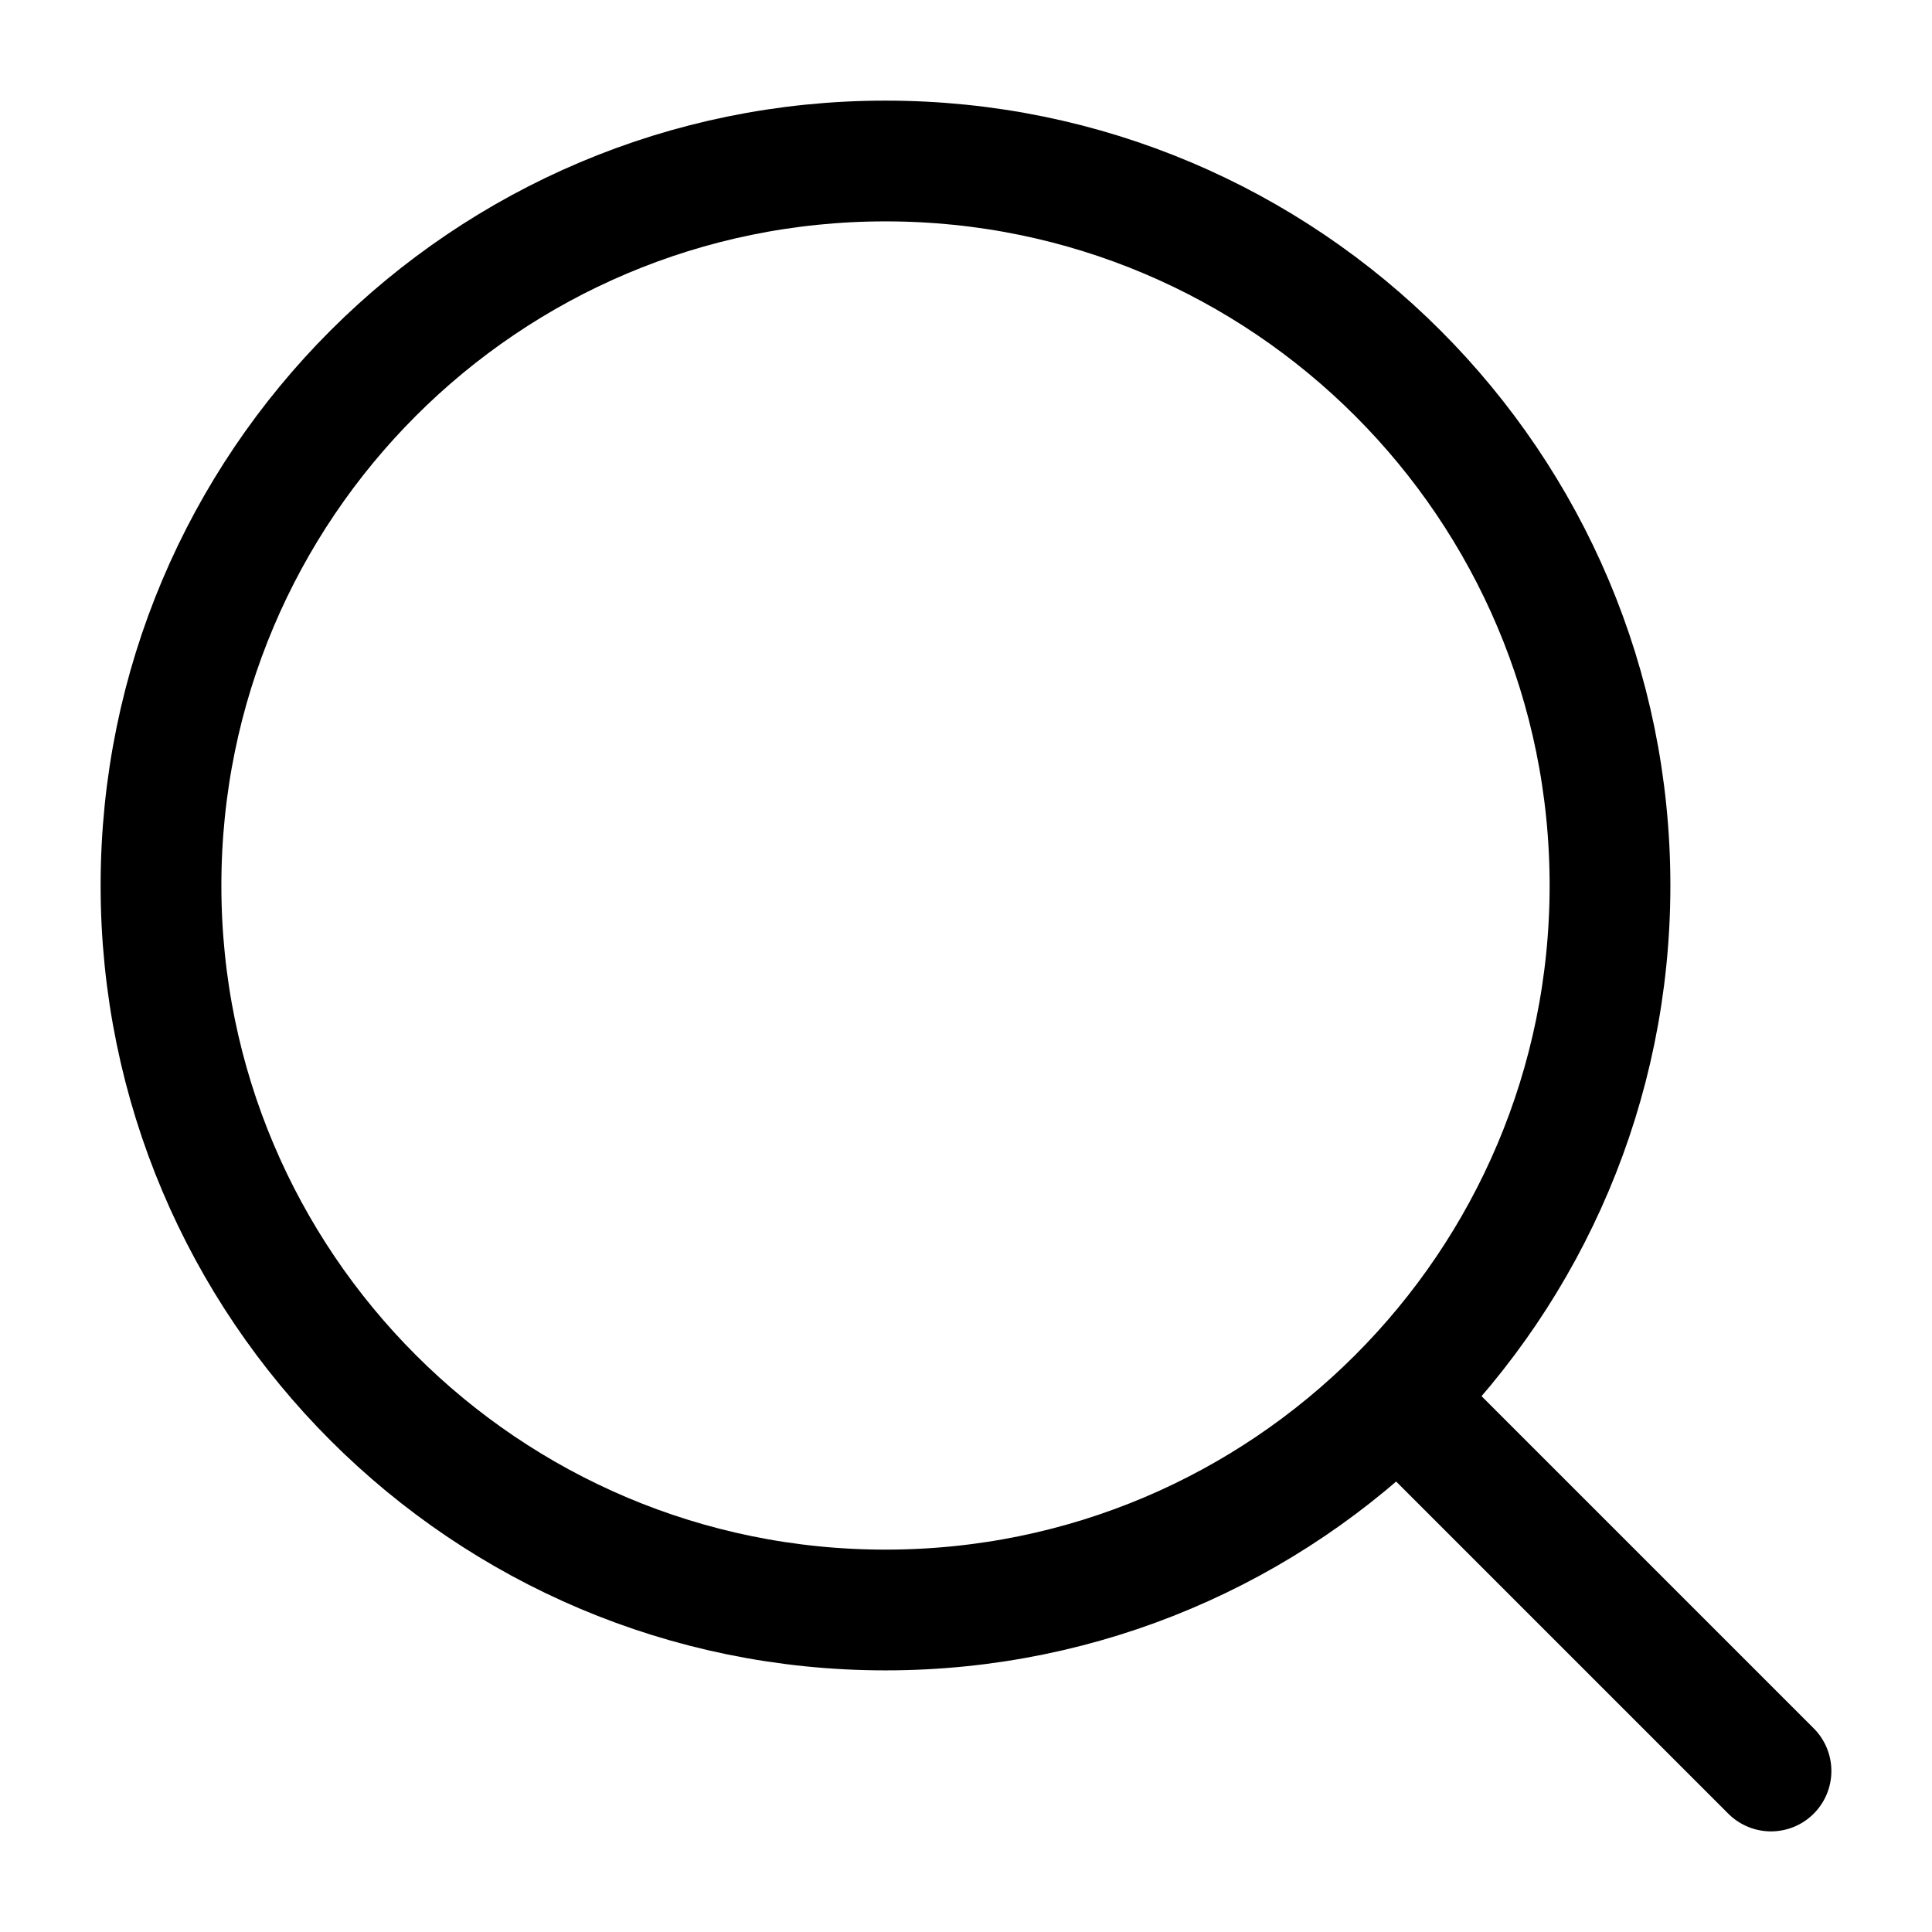
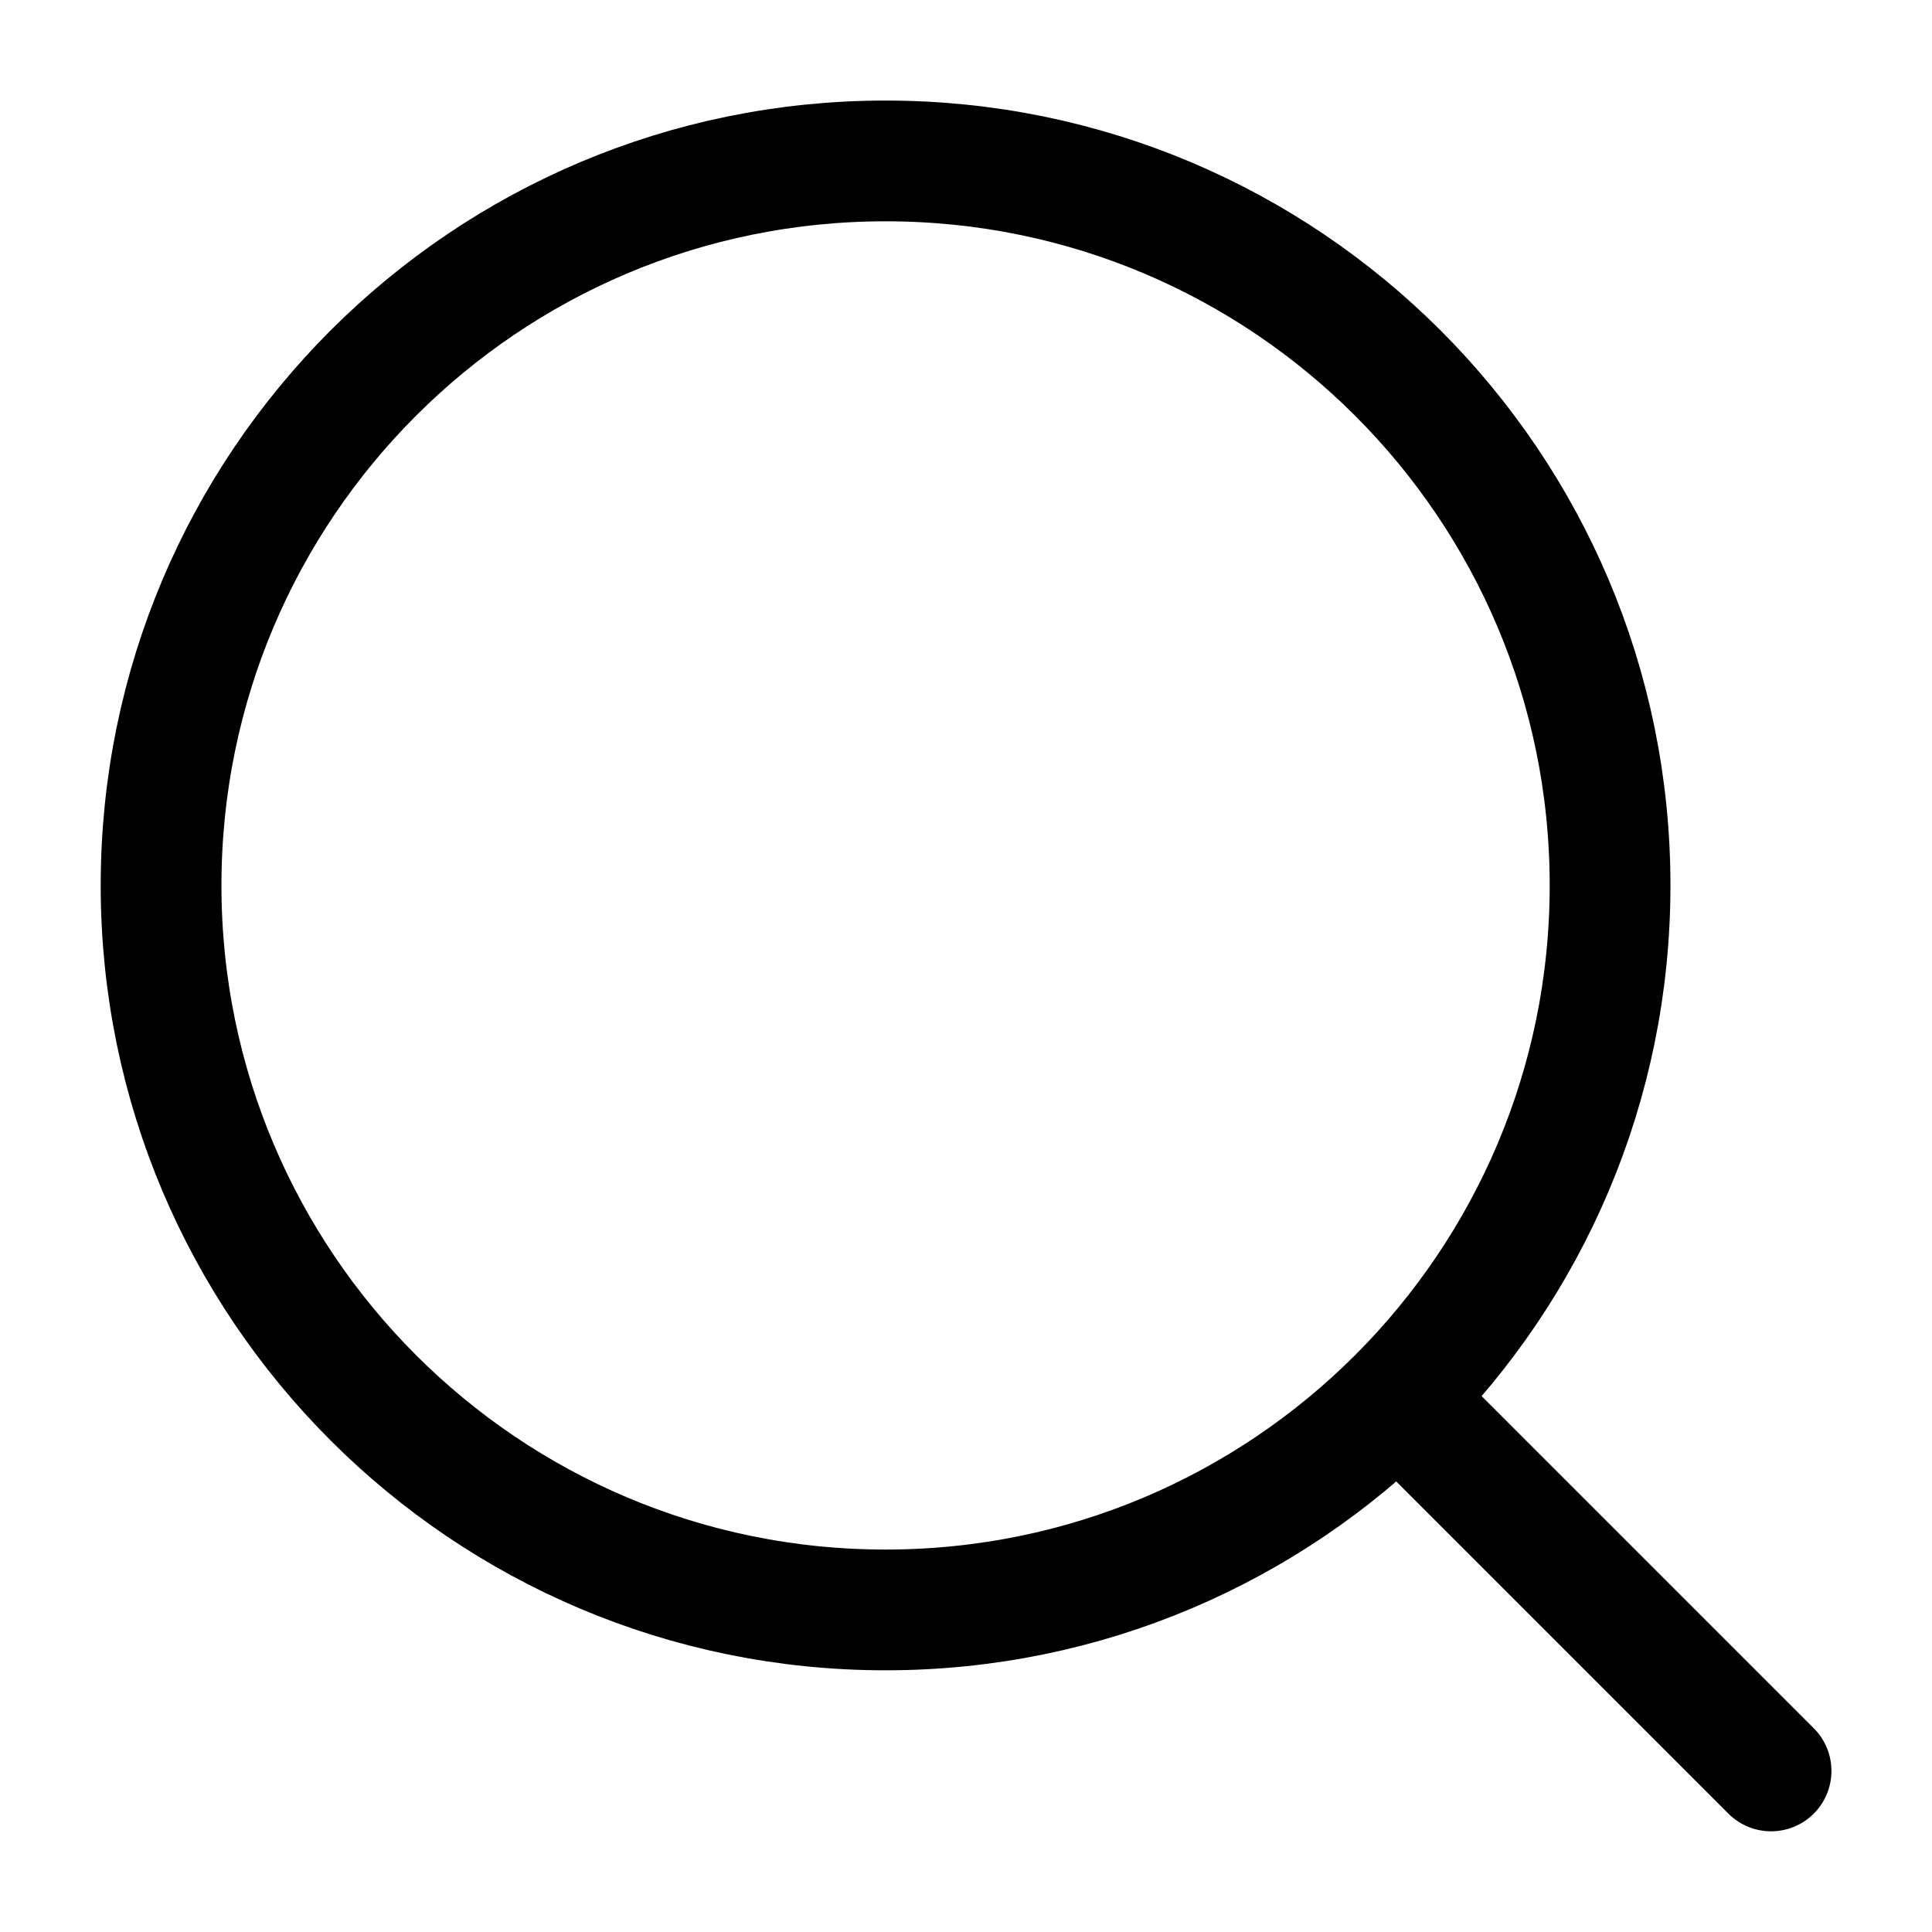
<svg xmlns="http://www.w3.org/2000/svg" width="24" height="24" viewBox="0 0 24 24" fill="none">
-   <path d="M17.5 17.5L22 22" stroke="#000000" stroke-width="1.5" stroke-linecap="round" stroke-linejoin="round" />
-   <path d="M20 11C20 6.029 15.971 2 11 2C6.029 2 2 6.029 2 11C2 15.971 6.029 20 11 20C15.971 20 20 15.971 20 11Z" stroke="#000000" stroke-width="1.5" stroke-linejoin="round" />
+   <g transform="translate(22.7509,1.2491) scale(-1,1)">
+     <g>
+       <path d="M5.25 16.25L0.75 20.75" stroke="#000000" stroke-width="1.5" stroke-linecap="round" stroke-linejoin="round" />
+       <path d="M2.75 9.75C2.75 4.779 6.779 0.75 11.75 0.75C16.721 0.75 20.75 4.779 20.75 9.75C20.75 14.721 16.721 18.75 11.75 18.75C6.779 18.75 2.75 14.721 2.75 9.75Z" stroke="#000000" stroke-width="1.5" stroke-linejoin="round" />
+     </g>
+   </g>
</svg>
